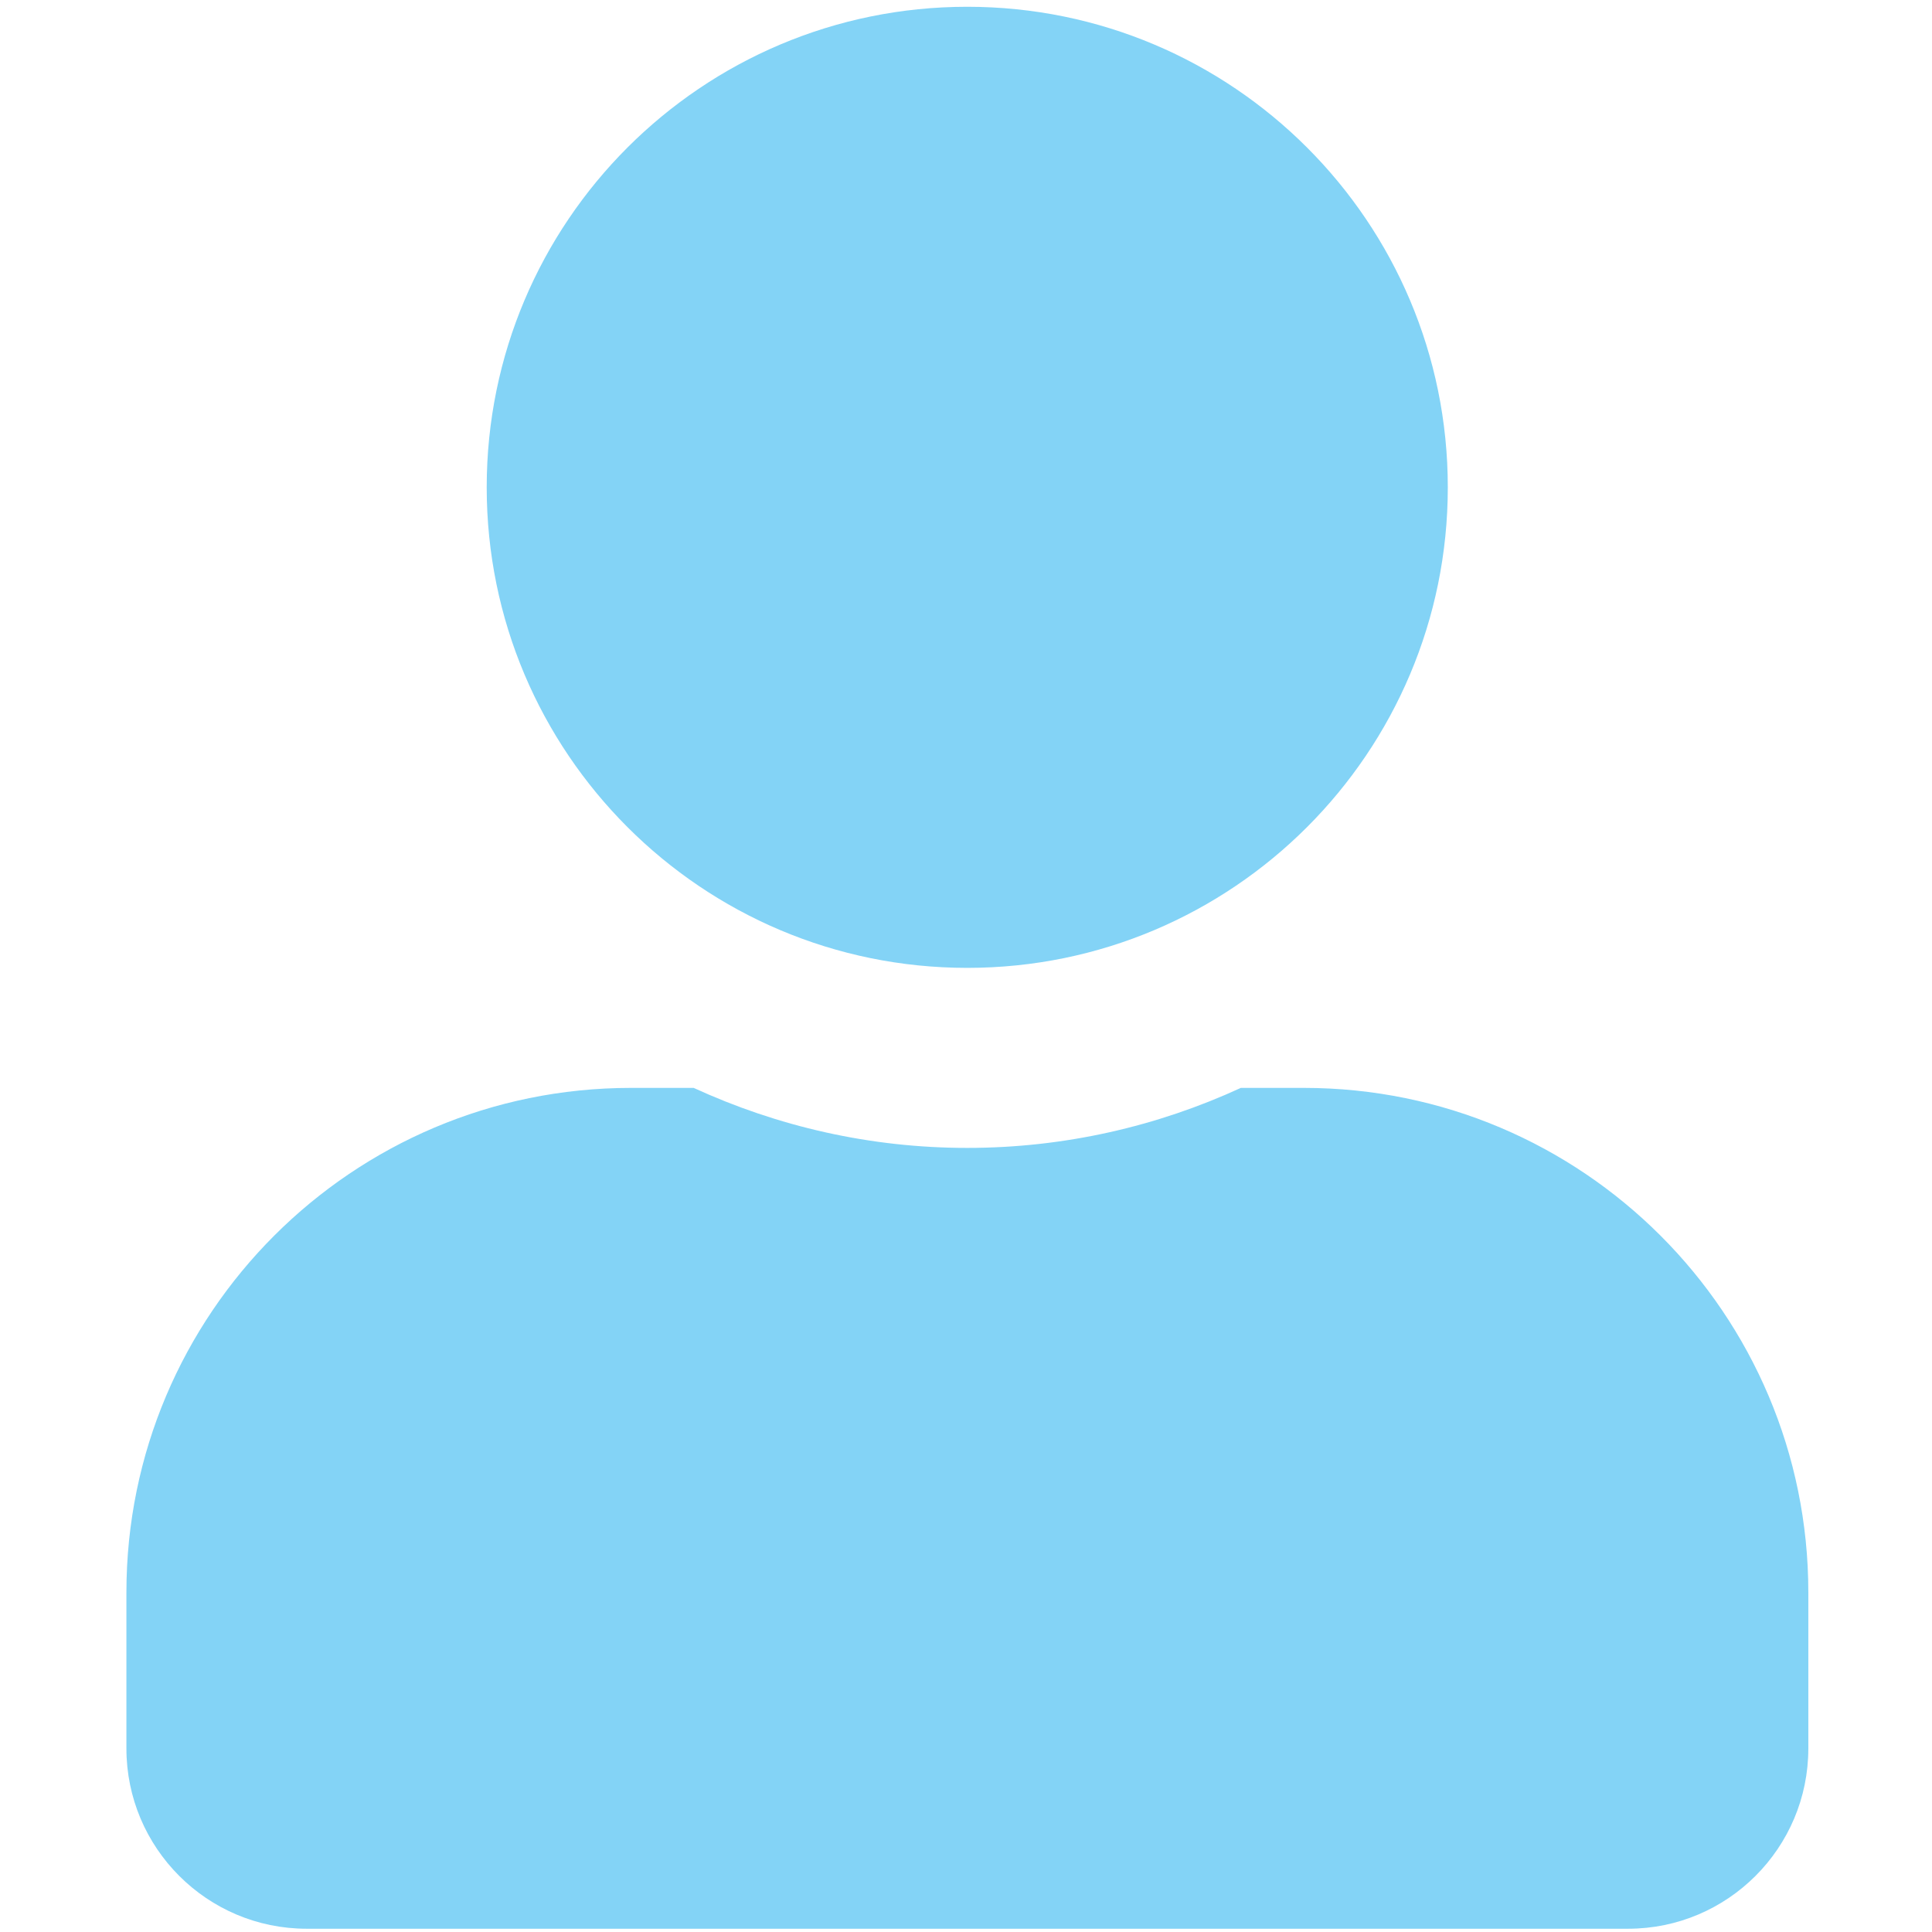
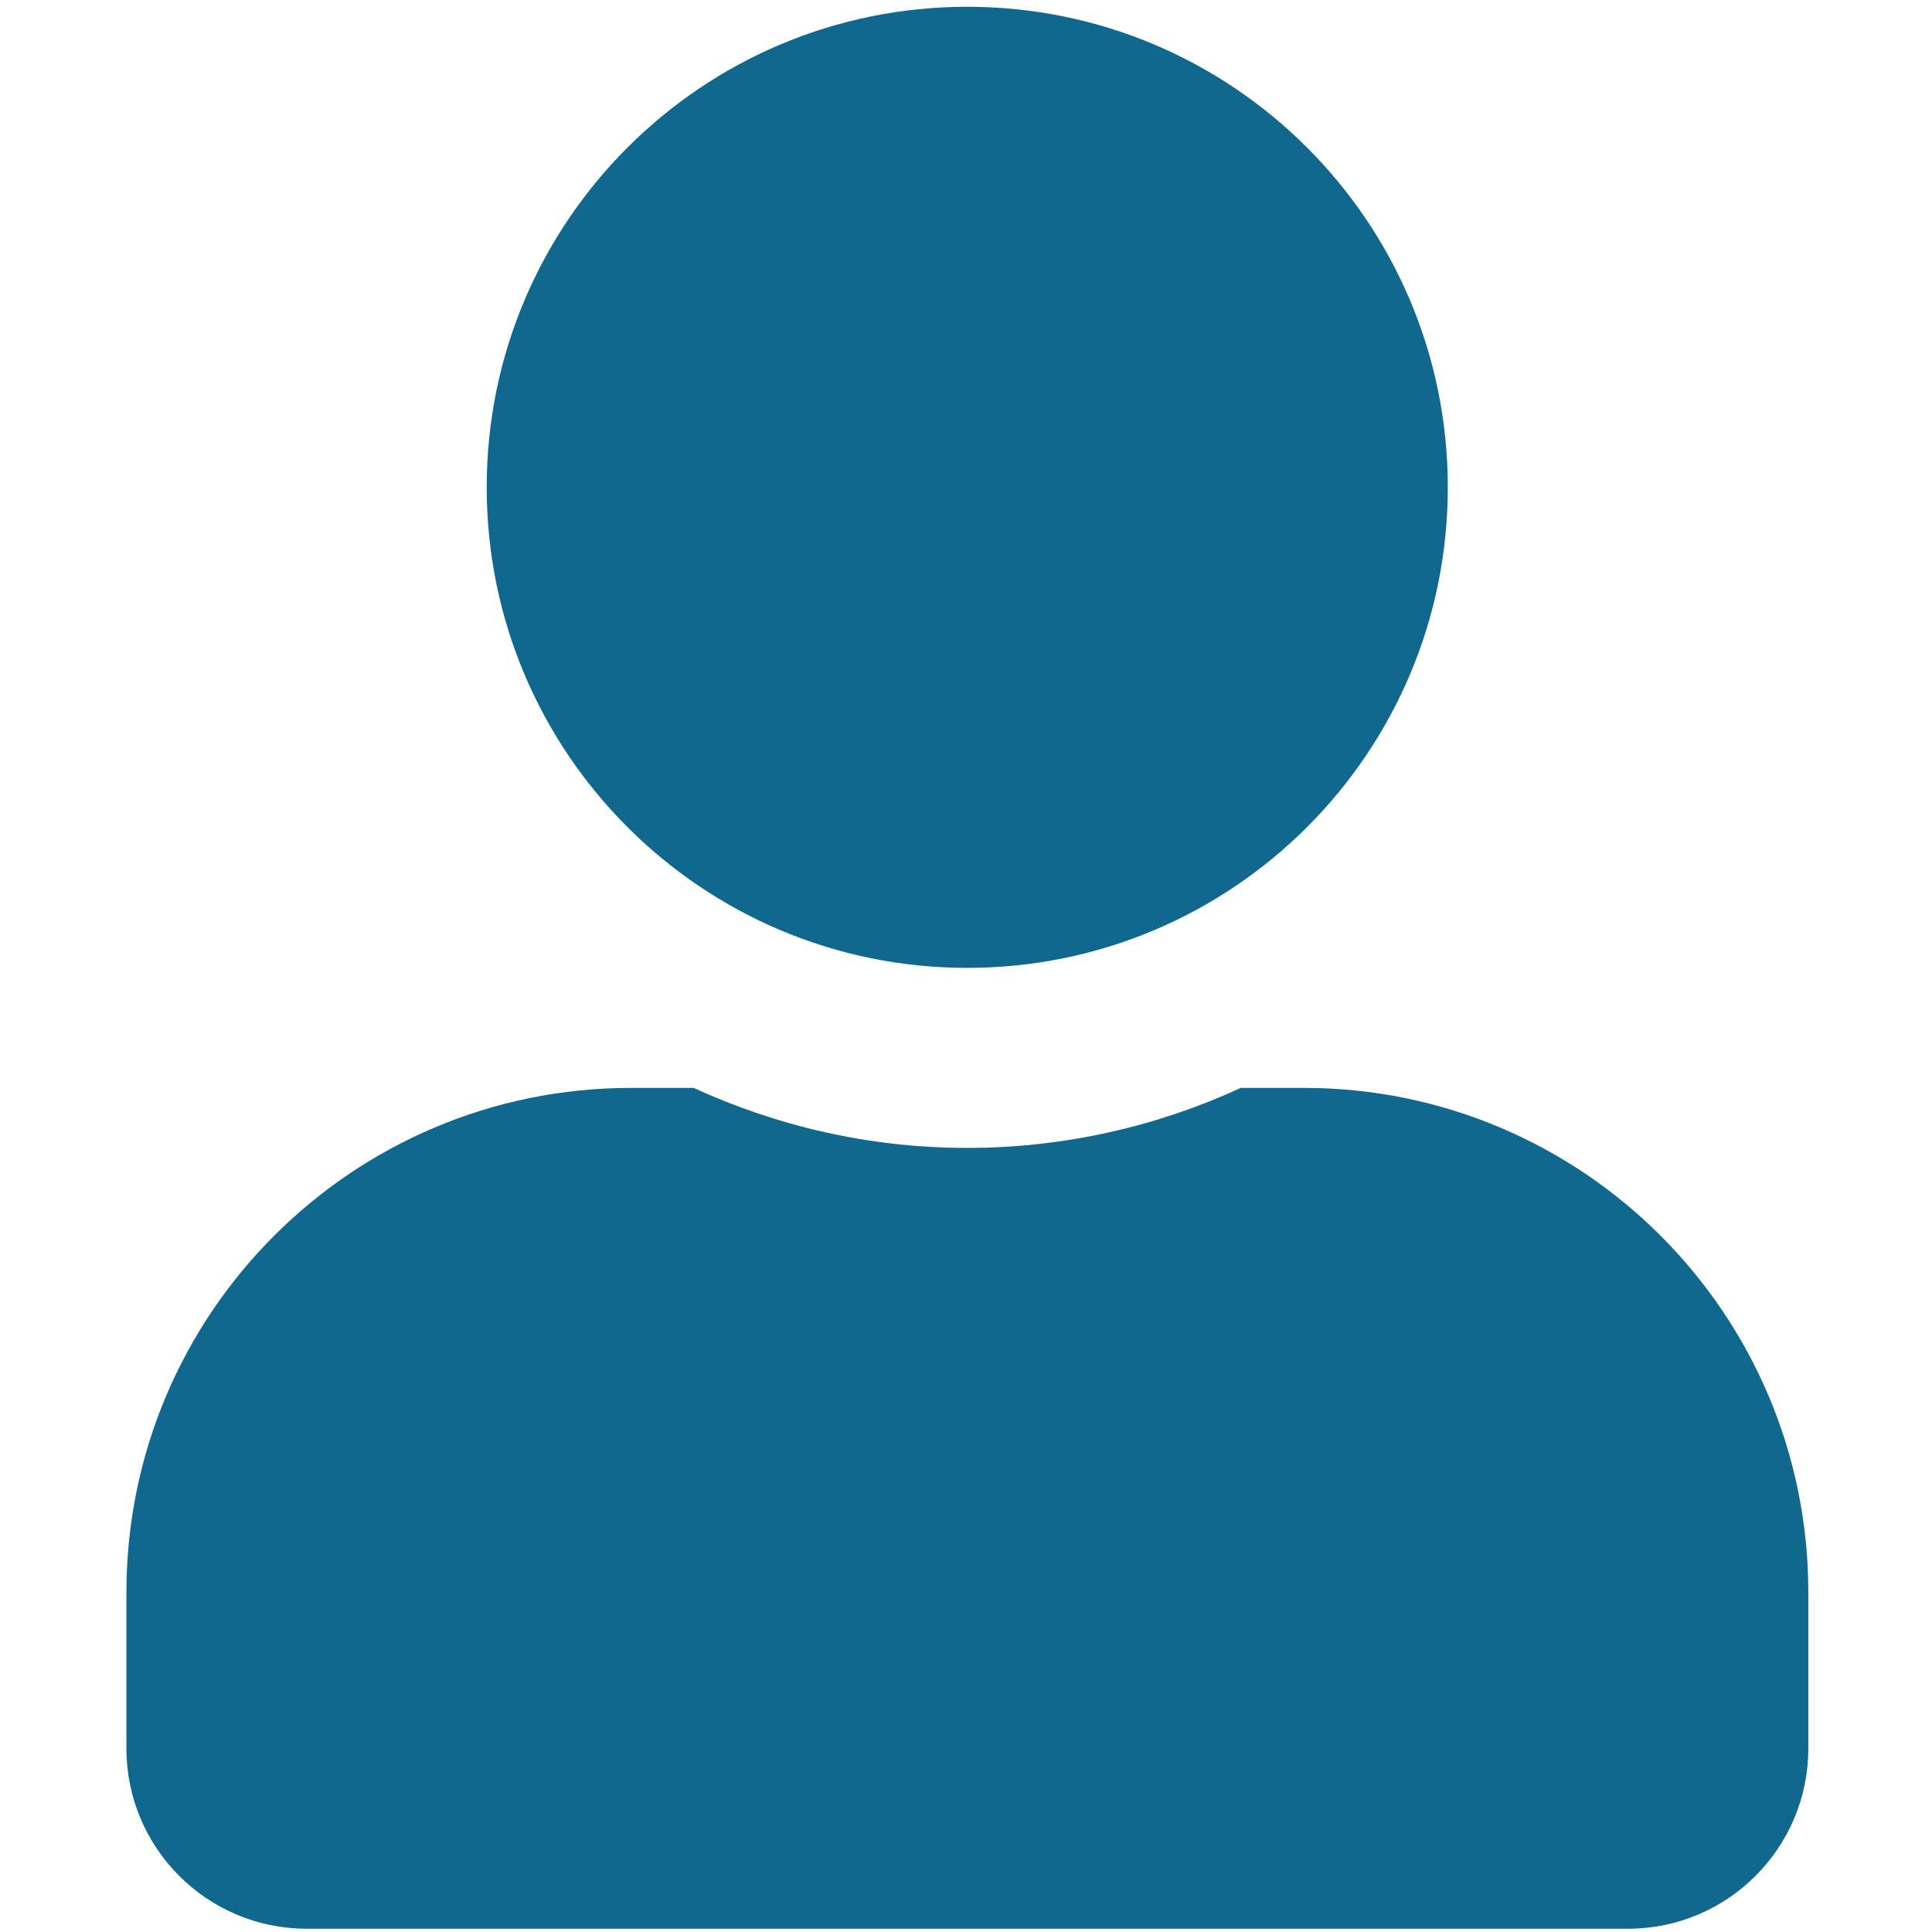
<svg xmlns="http://www.w3.org/2000/svg" width="32" height="32" viewBox="0 0 8.467 8.467" version="1.1" id="svg8">
  <defs id="defs2" />
  <g id="layer1" transform="translate(0,-288.5333)">
-     <path id="path1276" d="m 4.239,292.775 c 1.163,0 2.106,-0.943 2.106,-2.106 0,-1.163 -0.943,-2.106 -2.106,-2.106 -1.163,0 -2.106,0.943 -2.106,2.106 0,1.163 0.943,2.106 2.106,2.106 z m 1.474,0.526 H 5.438 c -0.365,0.168 -0.772,0.263 -1.199,0.263 -0.428,0 -0.833,-0.095 -1.199,-0.263 H 2.765 c -1.221,0 -2.211,0.99 -2.211,2.211 v 0.684 c 0,0.436 0.354,0.79 0.79,0.79 h 5.791 c 0.436,0 0.79,-0.354 0.79,-0.79 v -0.684 c 0,-1.221 -0.99,-2.211 -2.211,-2.211 z" style="fill:#83d3f6;fill-opacity:1;stroke-width:0.016" />
+     <path id="path1276" d="m 4.239,292.775 c 1.163,0 2.106,-0.943 2.106,-2.106 0,-1.163 -0.943,-2.106 -2.106,-2.106 -1.163,0 -2.106,0.943 -2.106,2.106 0,1.163 0.943,2.106 2.106,2.106 z m 1.474,0.526 H 5.438 c -0.365,0.168 -0.772,0.263 -1.199,0.263 -0.428,0 -0.833,-0.095 -1.199,-0.263 H 2.765 c -1.221,0 -2.211,0.99 -2.211,2.211 v 0.684 c 0,0.436 0.354,0.79 0.79,0.79 h 5.791 c 0.436,0 0.79,-0.354 0.79,-0.79 v -0.684 c 0,-1.221 -0.99,-2.211 -2.211,-2.211 z" style="fill:#10688e;fill-opacity:1;stroke-width:0.016" />
  </g>
</svg>
